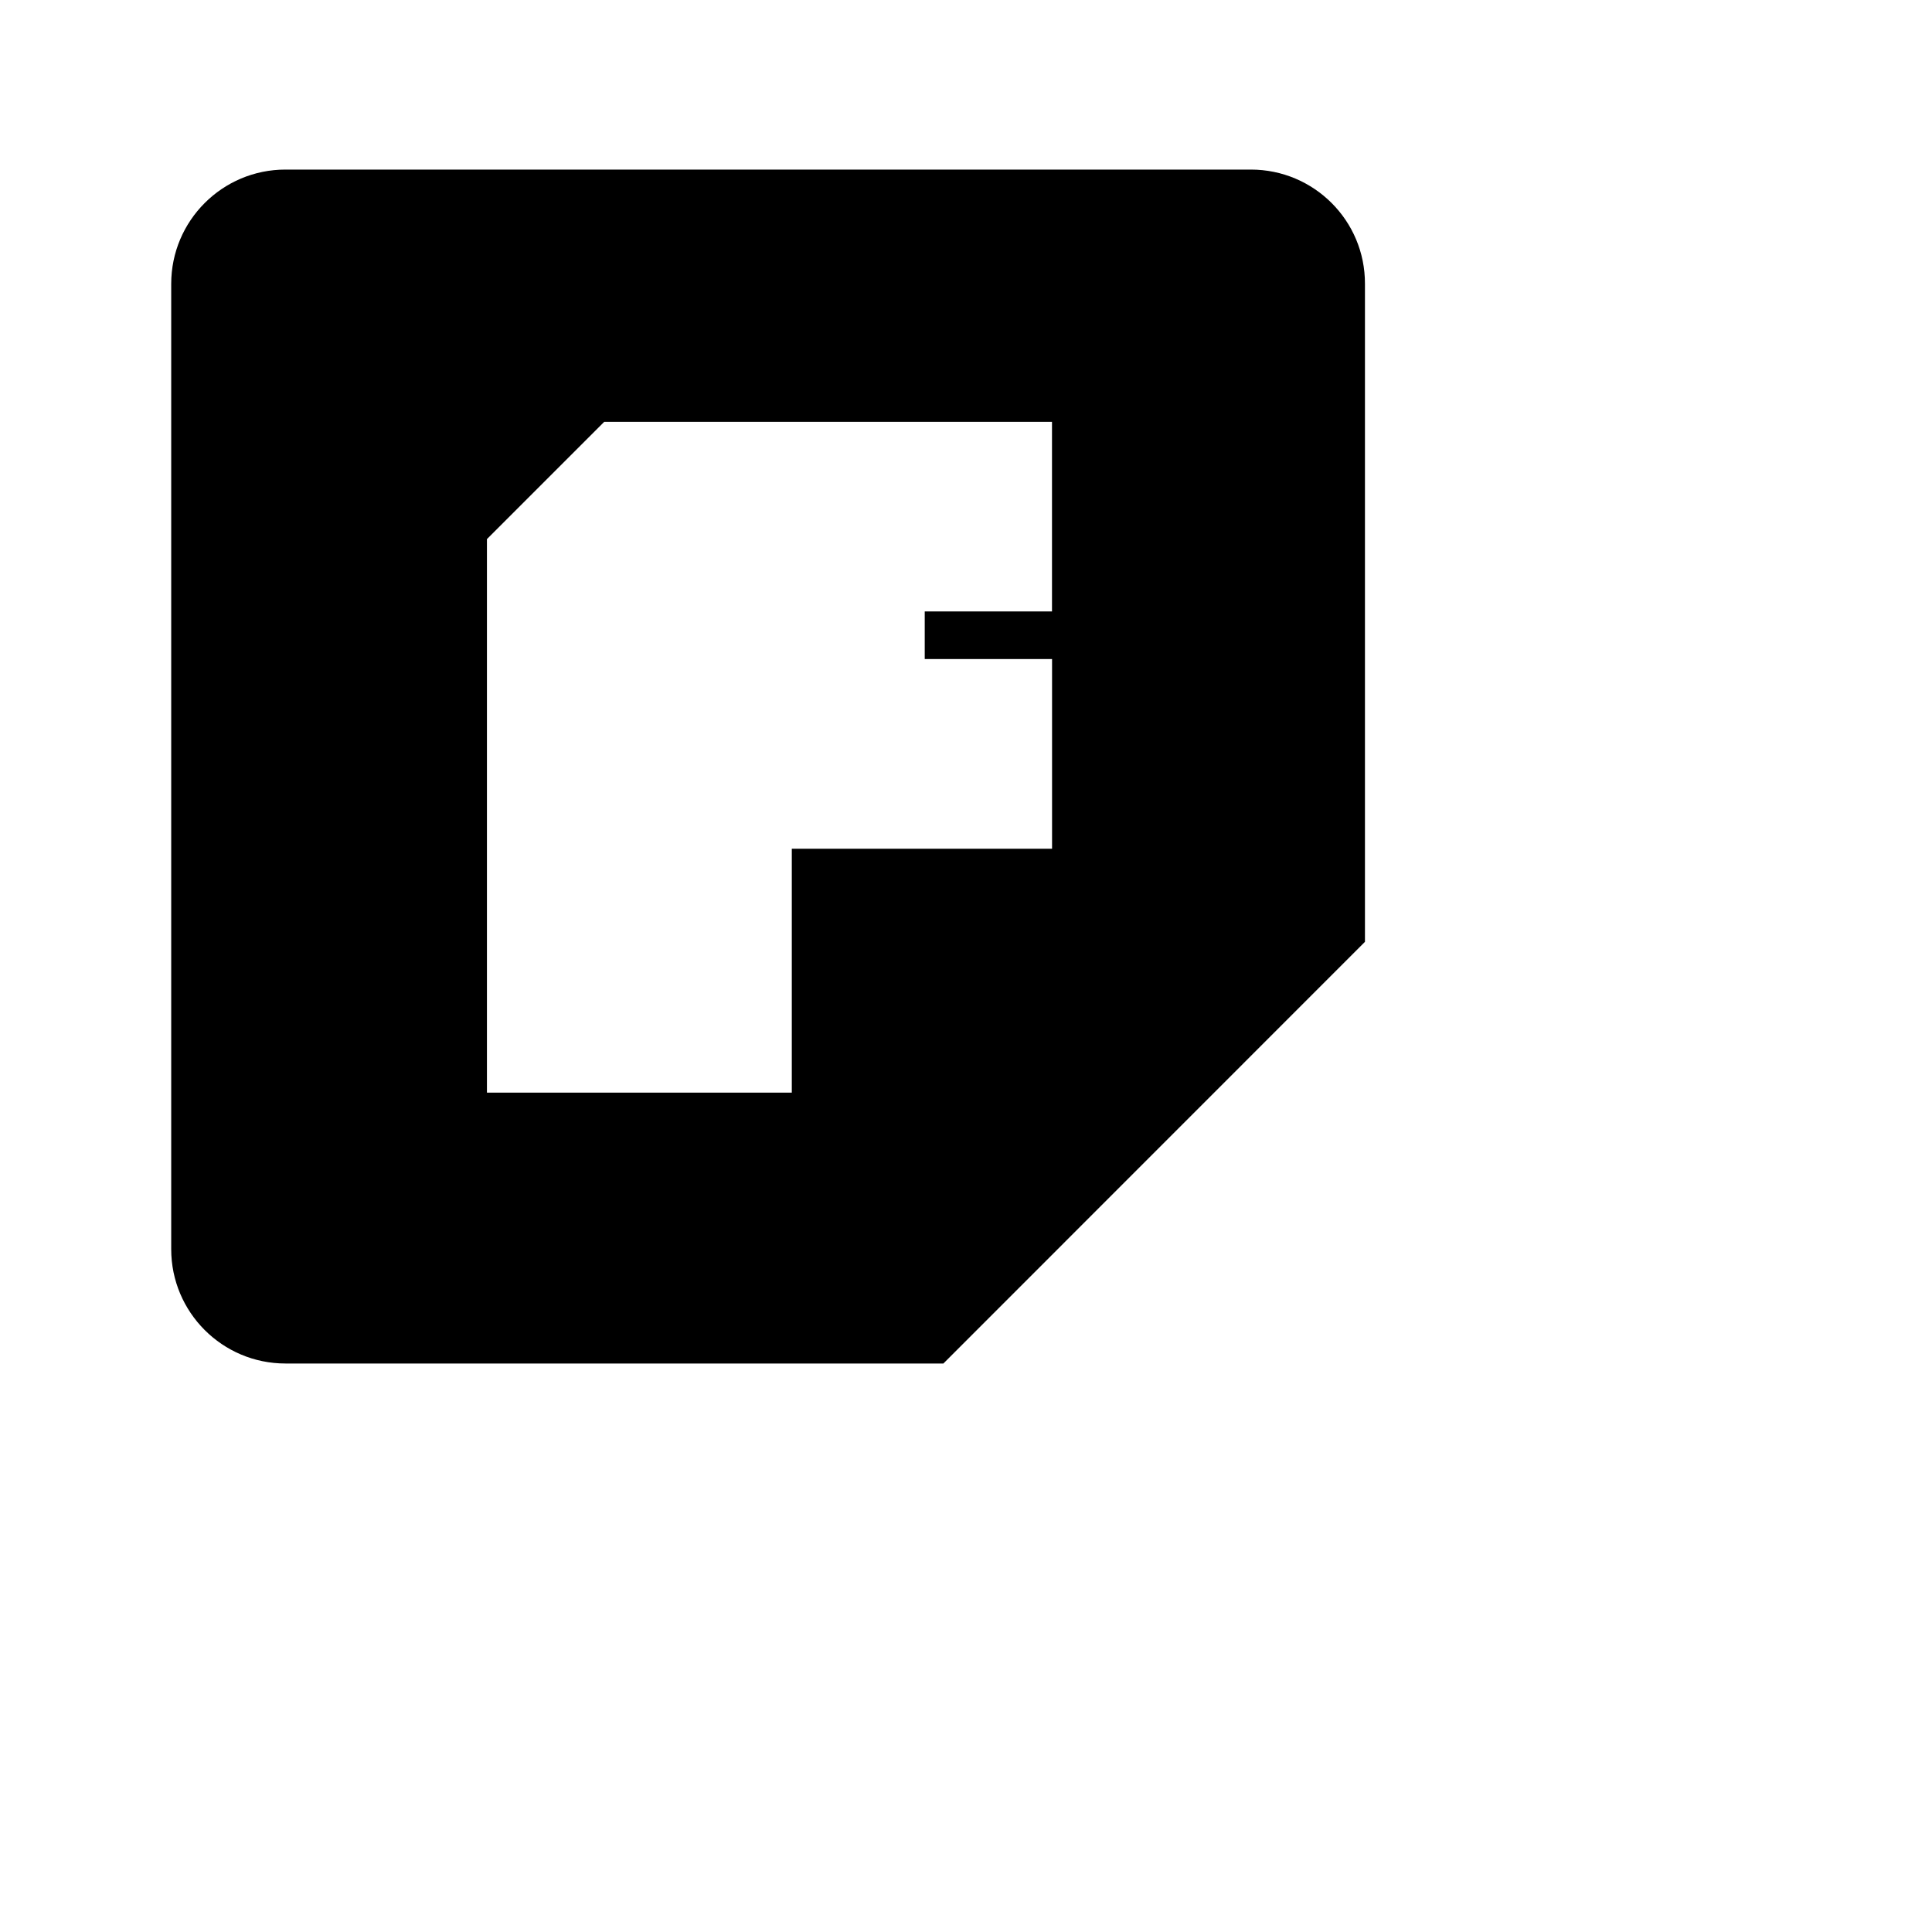
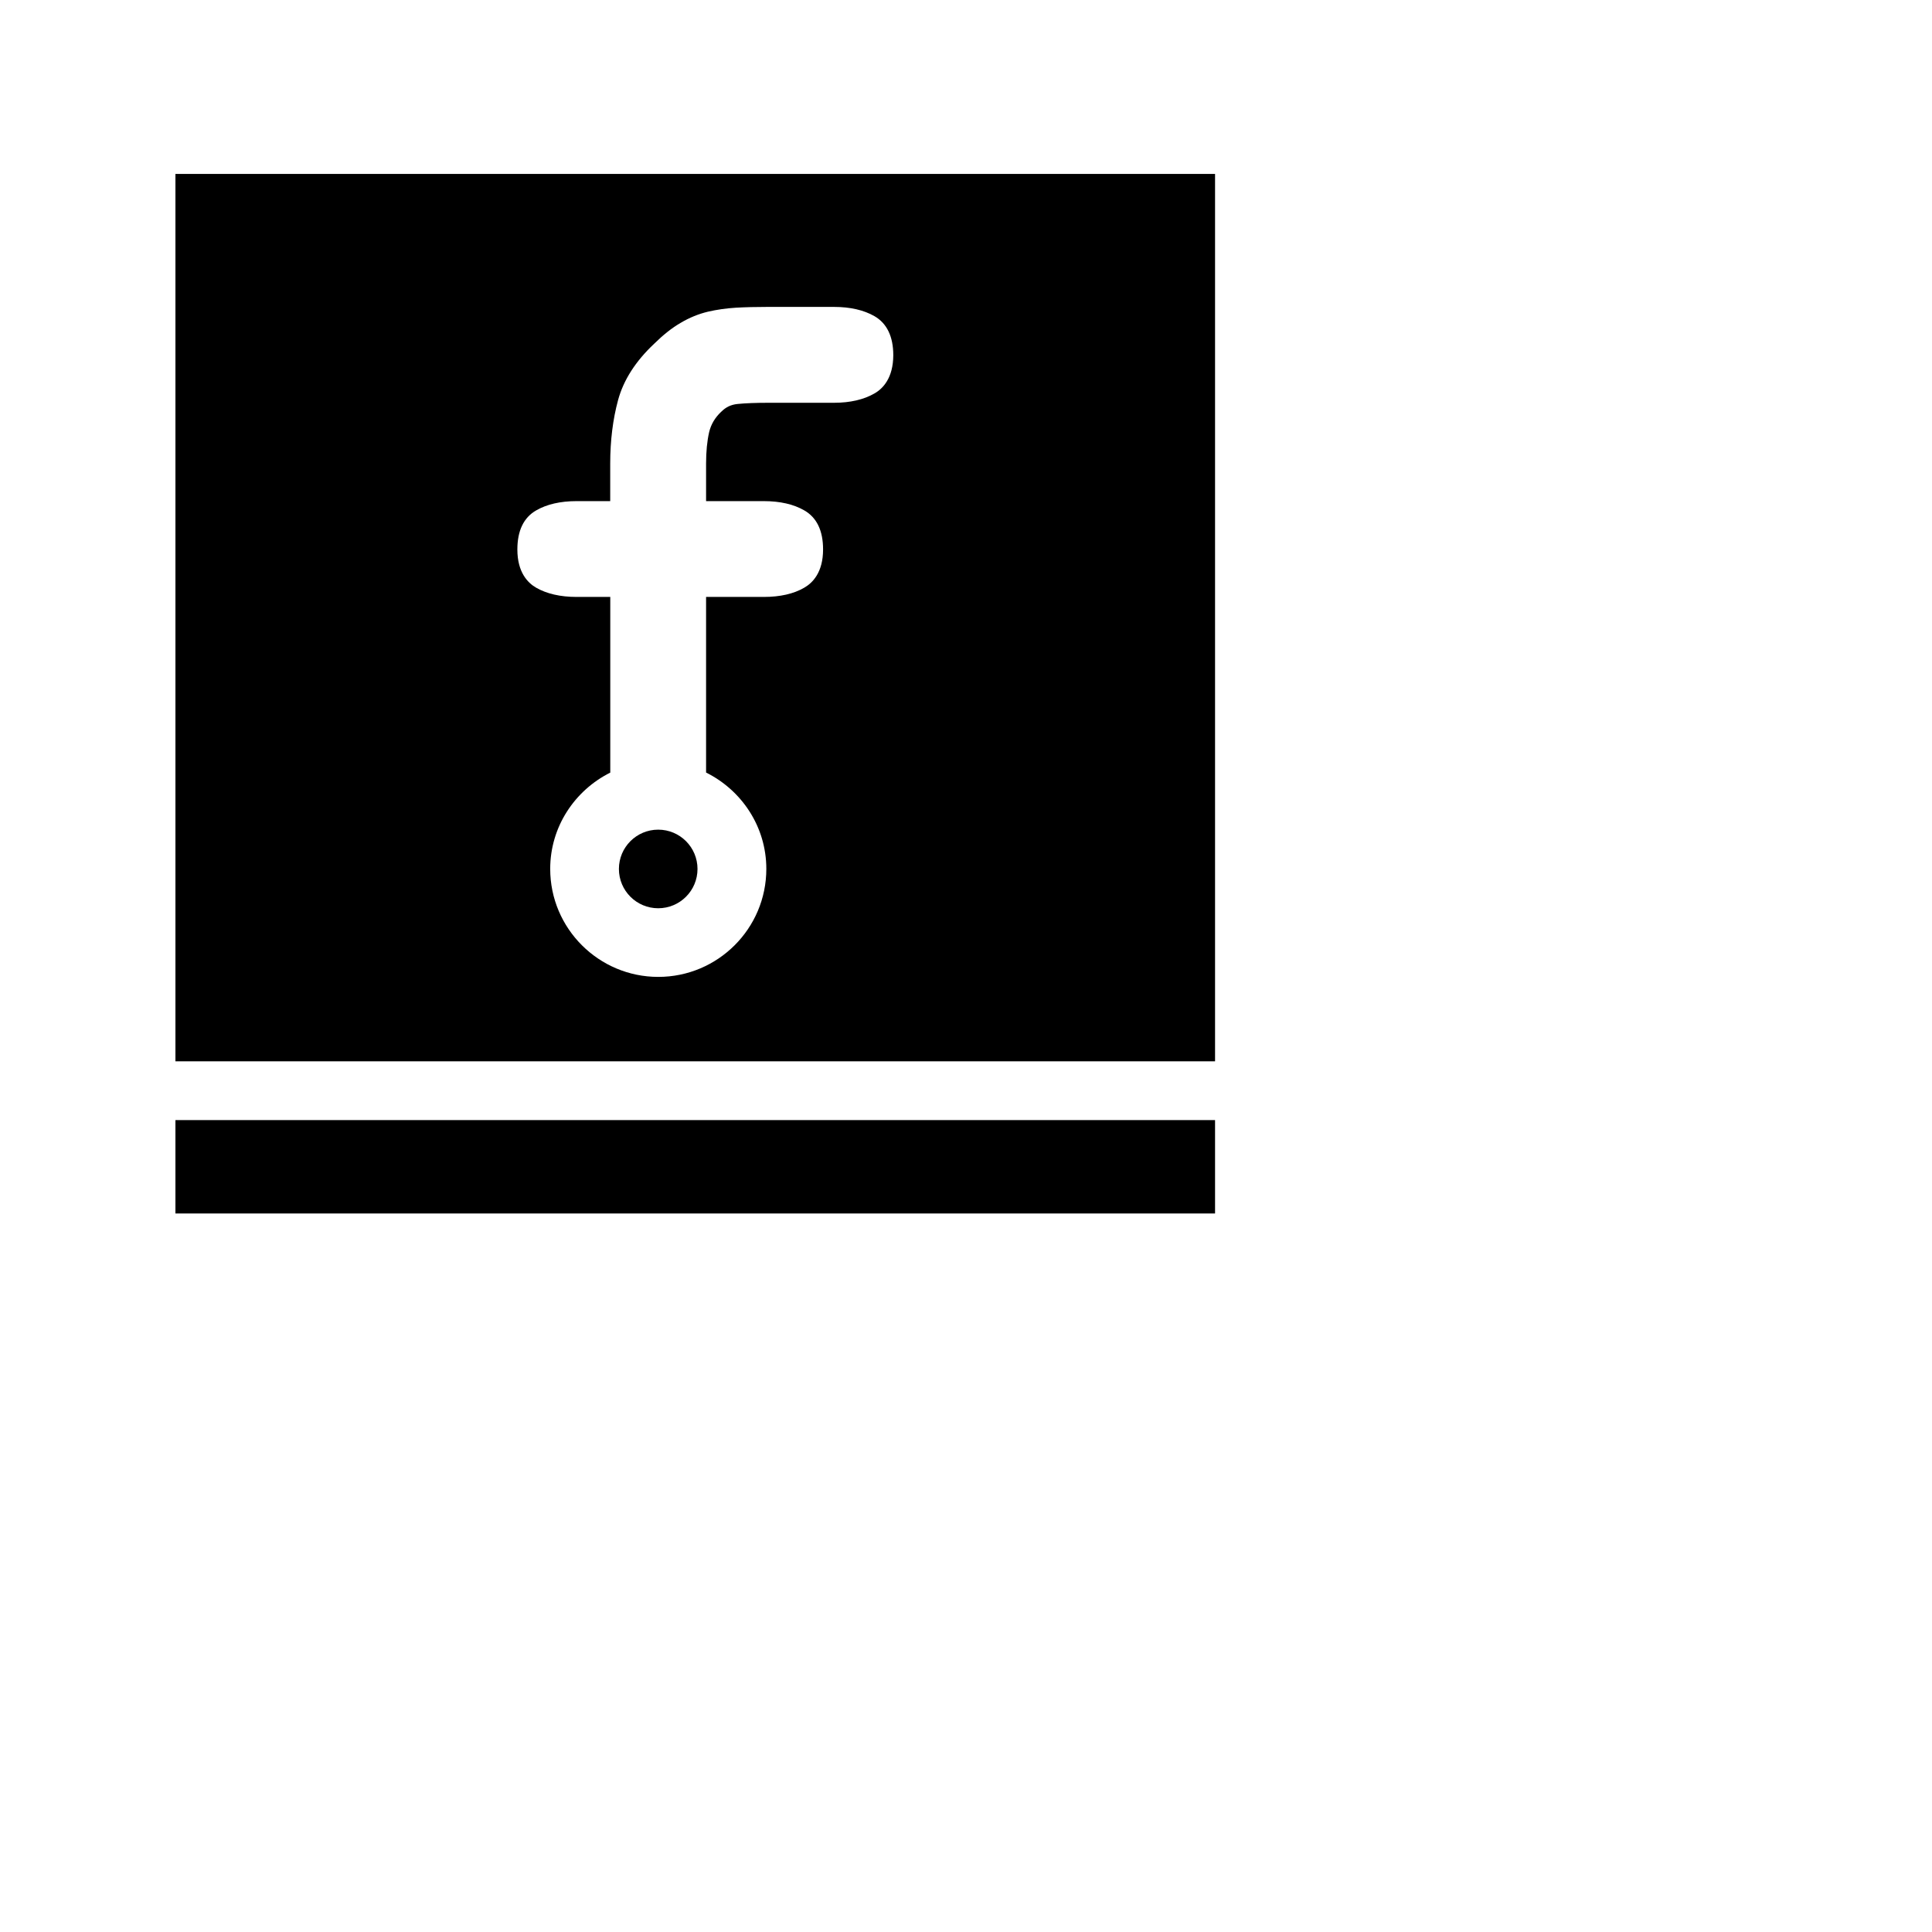
- <svg xmlns="http://www.w3.org/2000/svg" version="1.1" baseProfile="basic" x="0px" y="0px" width="32.003px" height="32.003px" viewBox="0 0 32.003 32.003">
-   <path fill="black" d="M20.72,2.809H4.728c-1.044,0-1.892,0.847-1.892,1.893v15.991c0,1.045,0.848,1.893,1.892,1.893h10.899  l6.983-6.985v-10.9C22.613,3.655,21.765,2.809,20.72,2.809z M17.427,10.128h-2.109v0.789h2.109v3.142h-4.311v4.04h-5.05V8.93  l1.942-1.942h7.418V10.128z" />
+ <svg xmlns="http://www.w3.org/2000/svg" version="1.1" id="Layer_1" x="0px" y="0px" width="32.003px" height="32.003px" viewBox="0 0 32.003 32.003" enable-background="new 0 0 32.003 32.003" xml:space="preserve">
+   <g id="fritzing_icon_2_">
+     <rect x="2.906" y="18.554" width="17.221" height="1.547" />
+     <g>
+       <circle cx="10.903" cy="14.394" r="0.651" />
+       <path d="M2.906,2.881V17.58h17.221V2.881H2.906z M14.484,6.518c-0.175,0.101-0.402,0.154-0.668,0.154h-1.085    c-0.205,0-0.379,0.006-0.516,0.02c-0.105,0.011-0.19,0.051-0.264,0.125l-0.002,0.002l-0.003,0.002    c-0.104,0.099-0.168,0.208-0.199,0.336c-0.034,0.148-0.051,0.324-0.051,0.522v0.622h0.957c0.268,0,0.494,0.052,0.669,0.153    c0.208,0.119,0.312,0.337,0.312,0.647c0,0.376-0.169,0.552-0.312,0.634c-0.175,0.102-0.401,0.153-0.669,0.153h-0.957v2.909    c0.588,0.292,0.998,0.895,0.998,1.596c0,0.988-0.803,1.789-1.79,1.789c-0.986,0-1.79-0.801-1.79-1.789    c0-0.699,0.408-1.301,0.995-1.595v-2.91H9.55c-0.267,0-0.493-0.052-0.669-0.153C8.74,9.654,8.57,9.478,8.57,9.102    c0-0.311,0.104-0.528,0.311-0.647C9.057,8.353,9.283,8.301,9.55,8.301h0.558V7.679c0-0.38,0.044-0.734,0.13-1.051    c0.09-0.332,0.29-0.644,0.596-0.932c0.148-0.146,0.294-0.263,0.439-0.347c0.146-0.087,0.299-0.149,0.454-0.186    c0.147-0.034,0.302-0.056,0.462-0.066c0.158-0.009,0.332-0.013,0.515-0.013h1.113c0.266,0,0.491,0.052,0.668,0.153    c0.206,0.119,0.312,0.337,0.312,0.647C14.796,6.26,14.626,6.438,14.484,6.518z" />
+     </g>
+   </g>
</svg>
